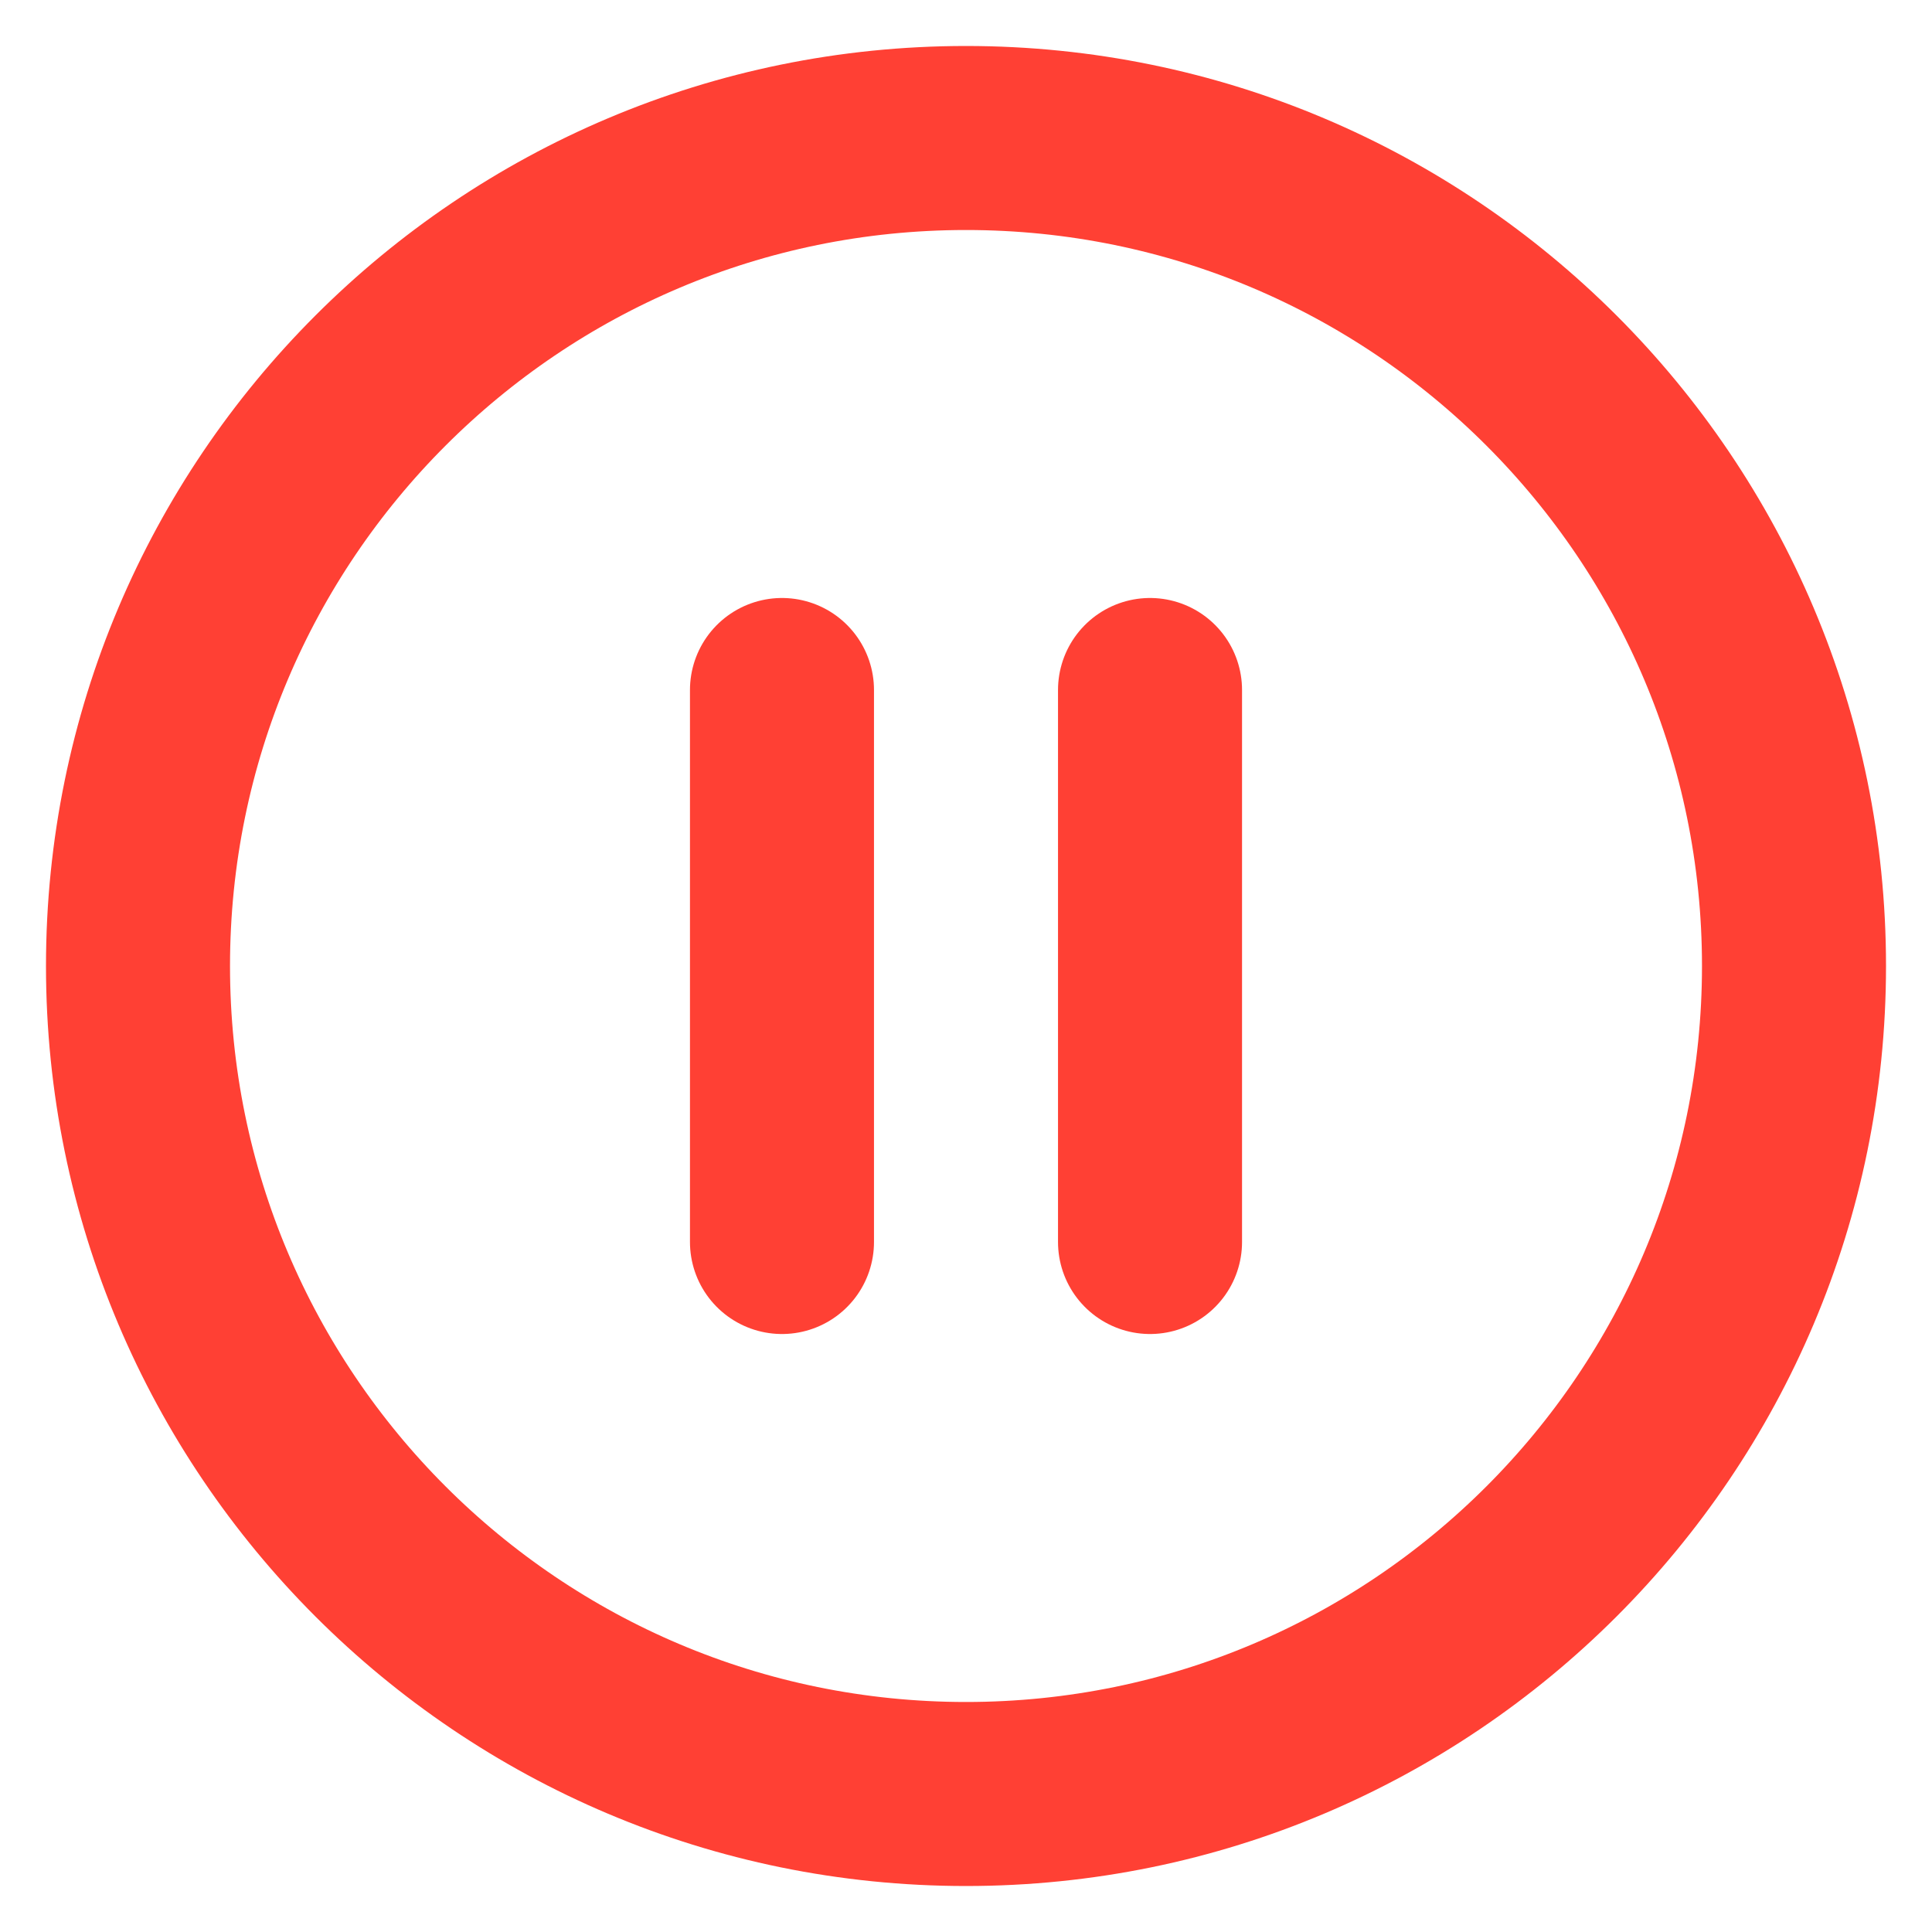
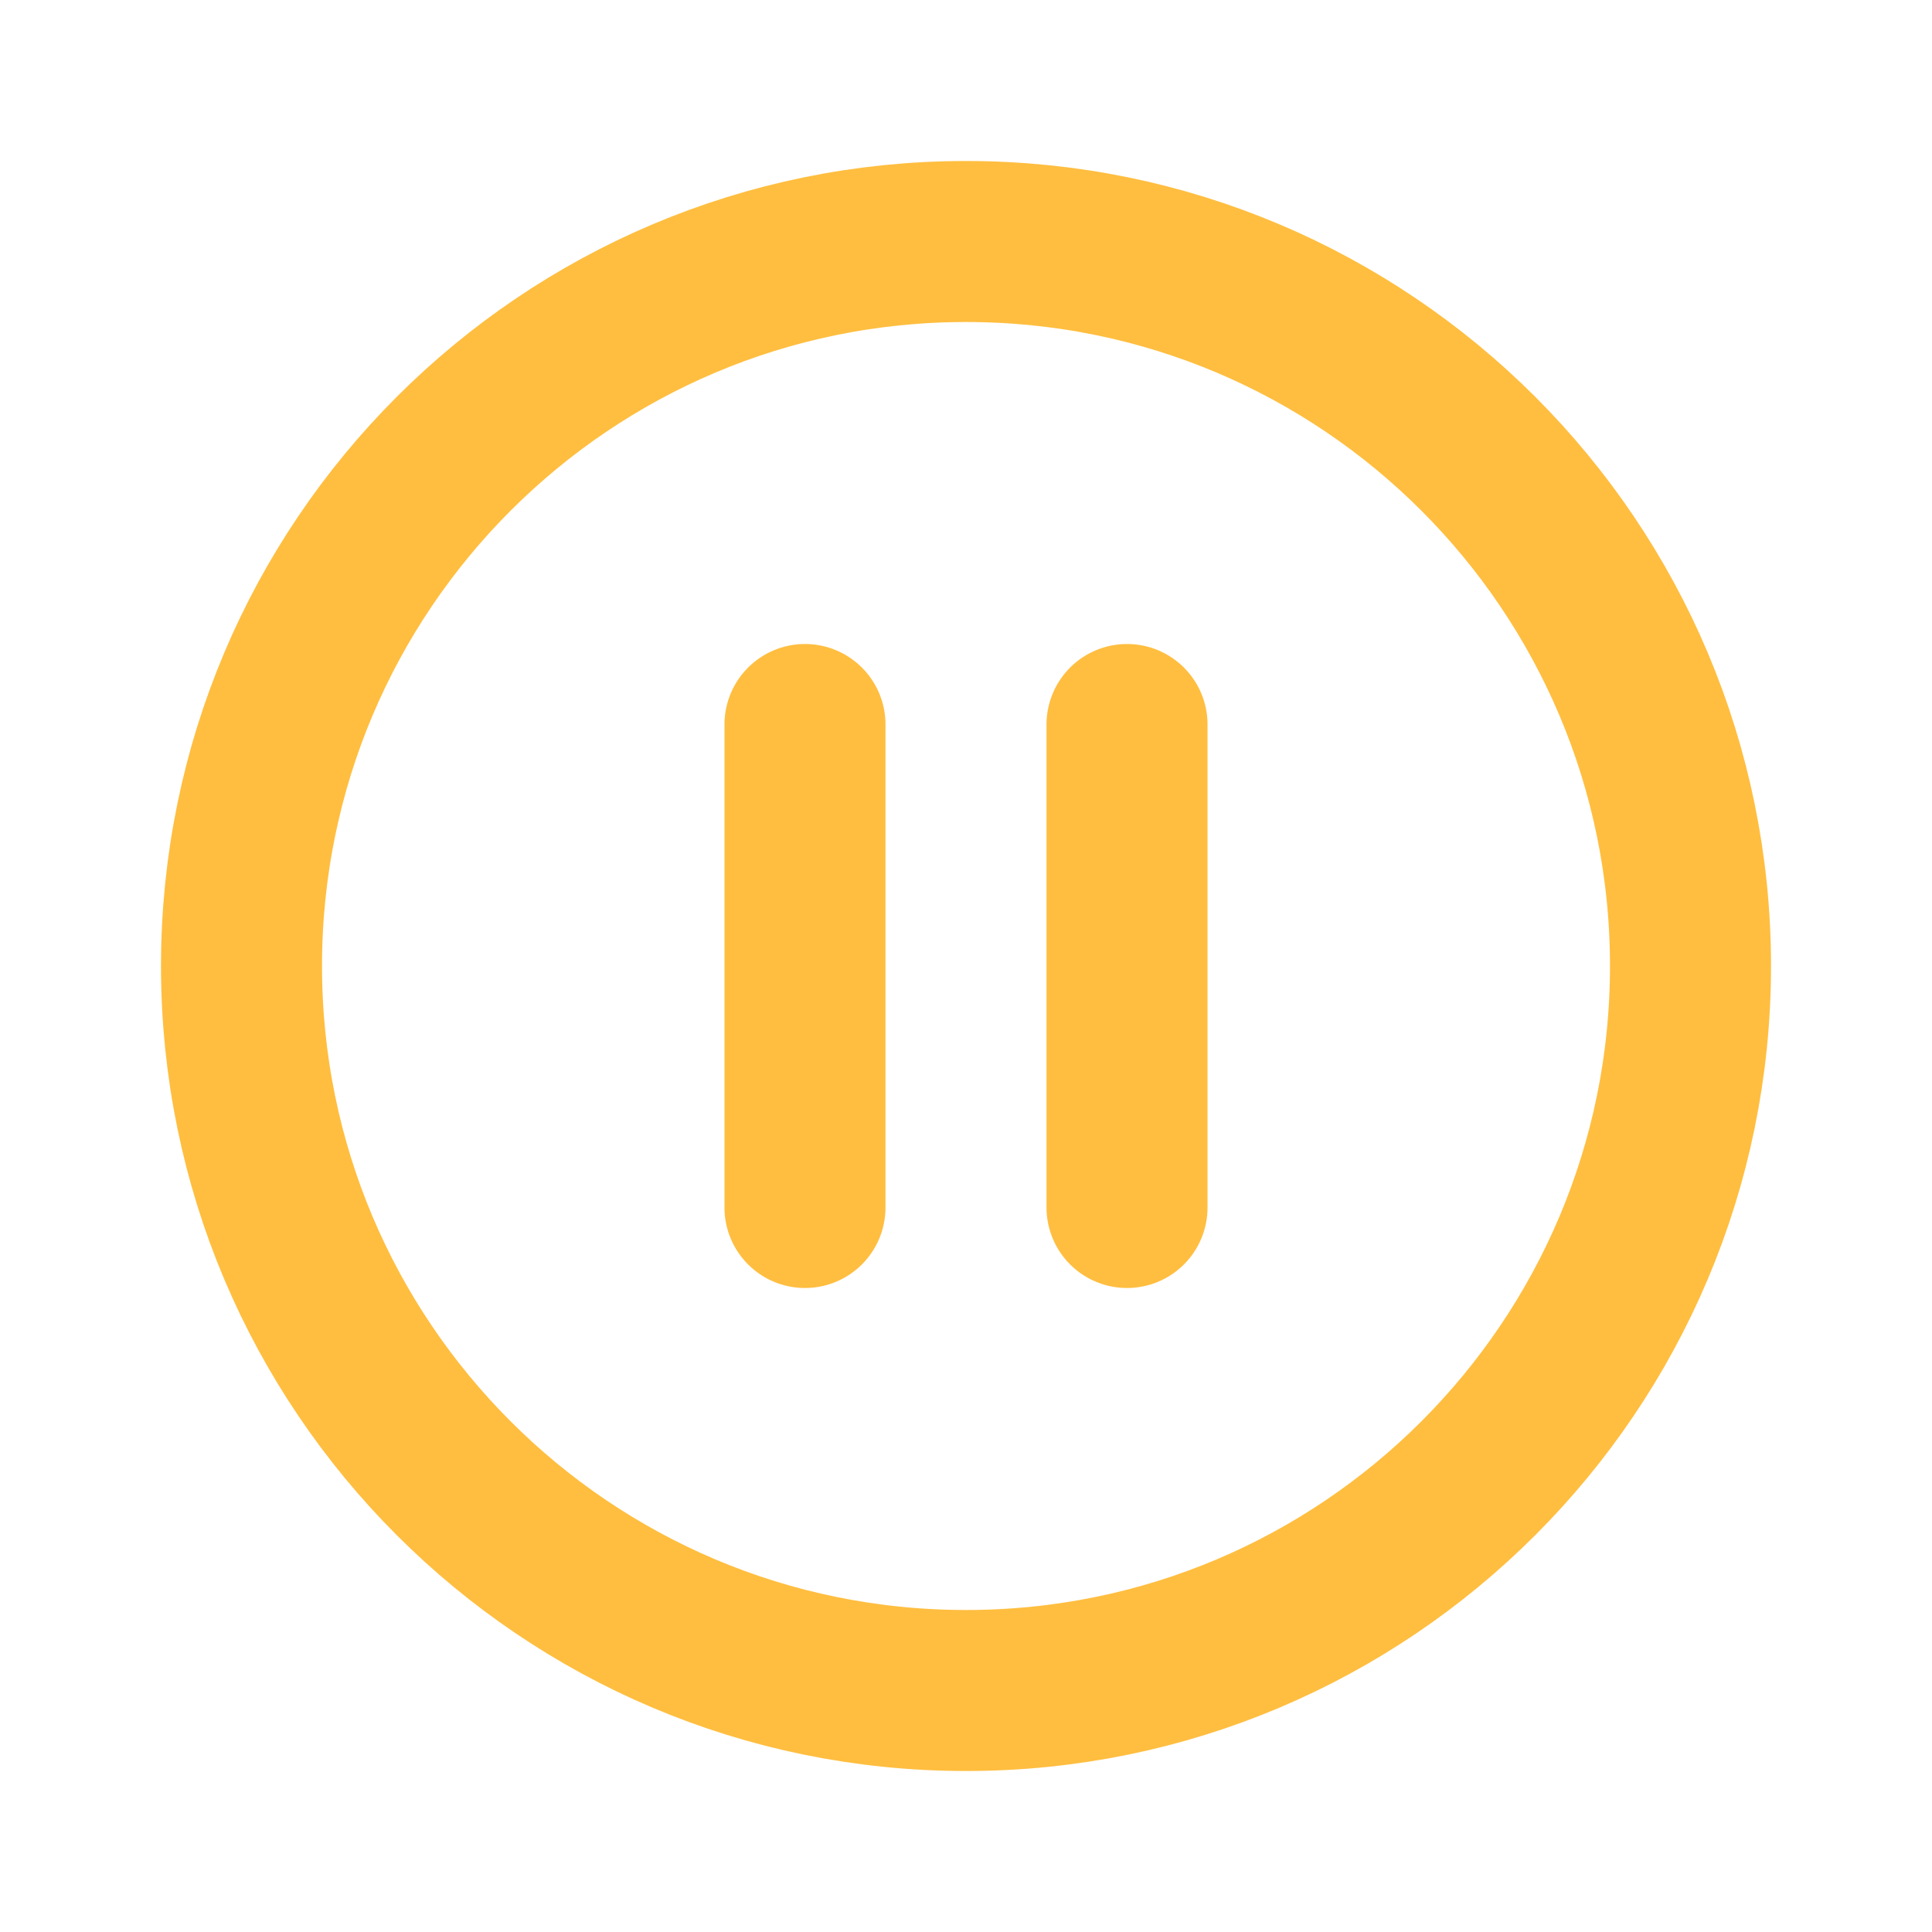
- <svg xmlns="http://www.w3.org/2000/svg" width="28" height="28" viewBox="0 0 28 28" fill="none">
-   <path d="M11.333 10V18M16.667 10V18M14 26C20.627 26 26 20.627 26 14C26 7.373 20.627 2 14 2C7.373 2 2 7.373 2 14C2 20.627 7.373 26 14 26Z" stroke="#FF4034" stroke-width="2.667" stroke-linecap="round" stroke-linejoin="round" />
+ <svg xmlns="http://www.w3.org/2000/svg" width="32" height="32" viewBox="0 0 32 32" fill="none">
+   <path d="M13.333 12V20M18.667 12V20M16 28C22.627 28 28 22.627 28 16C28 9.373 22.627 4 16 4C9.373 4 4 9.373 4 16C4 22.627 9.373 28 16 28Z" stroke="#FFBE40" stroke-width="2.667" stroke-linecap="round" stroke-linejoin="round" />
</svg>
